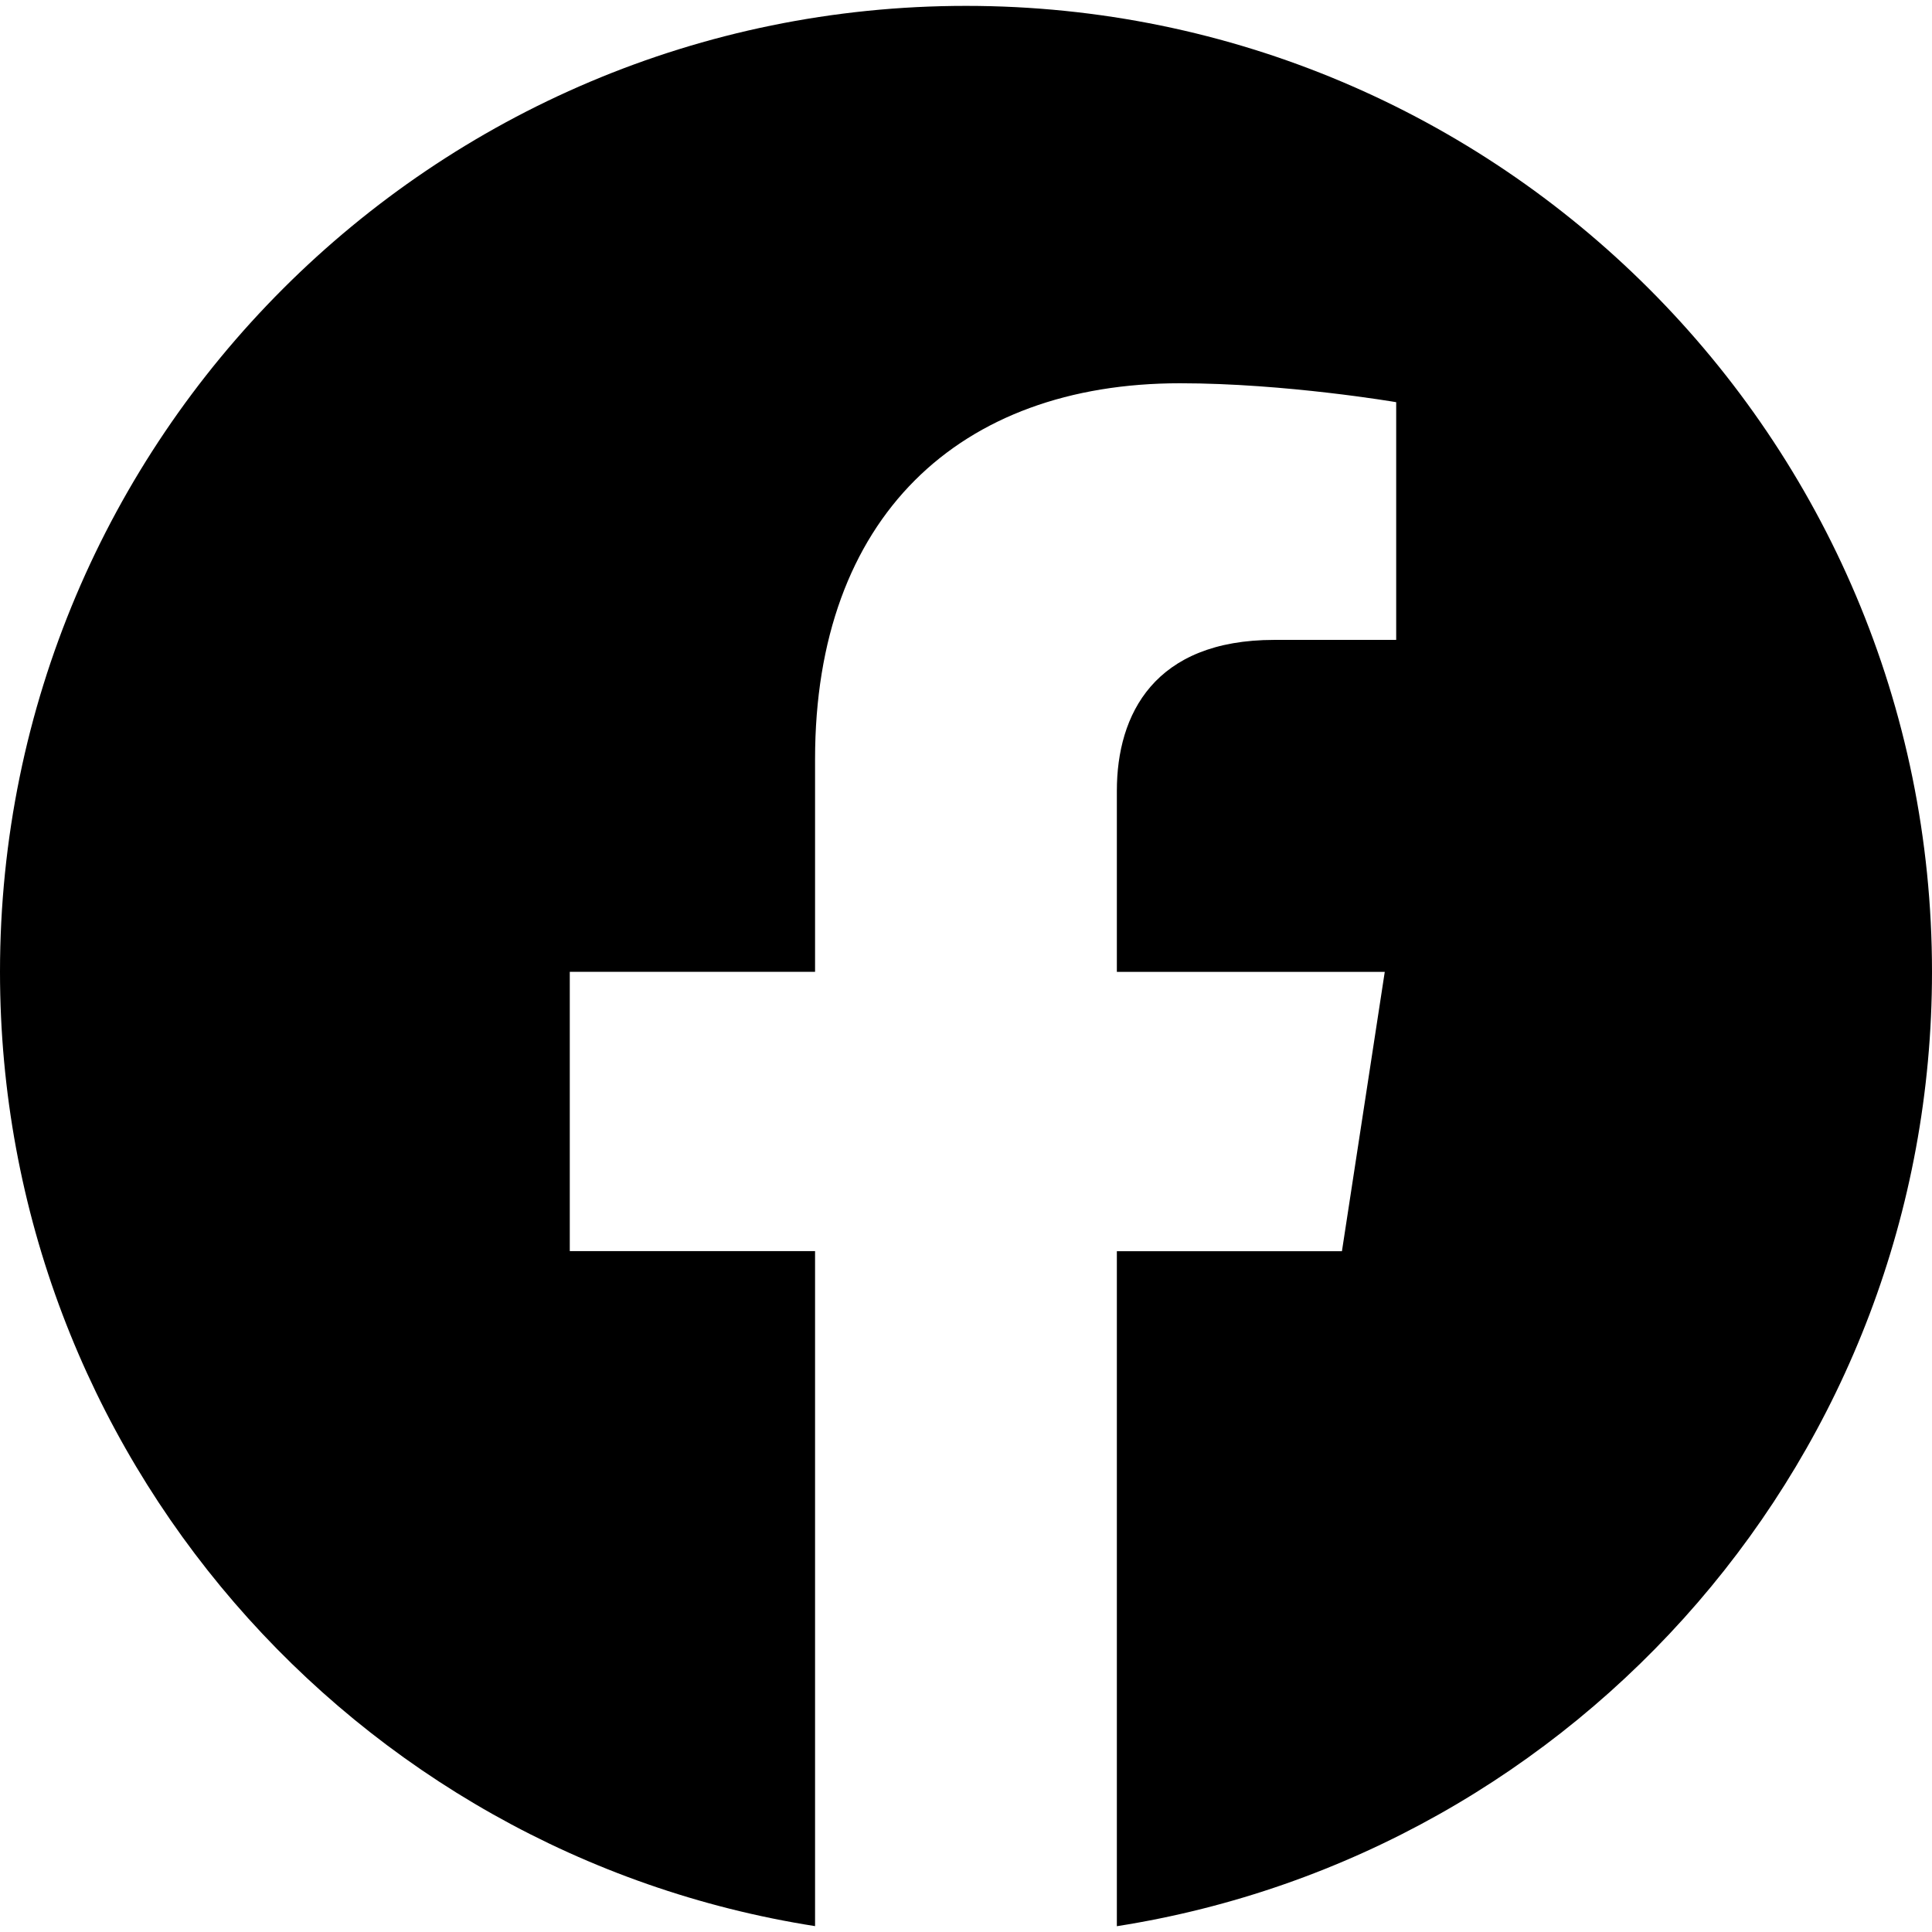
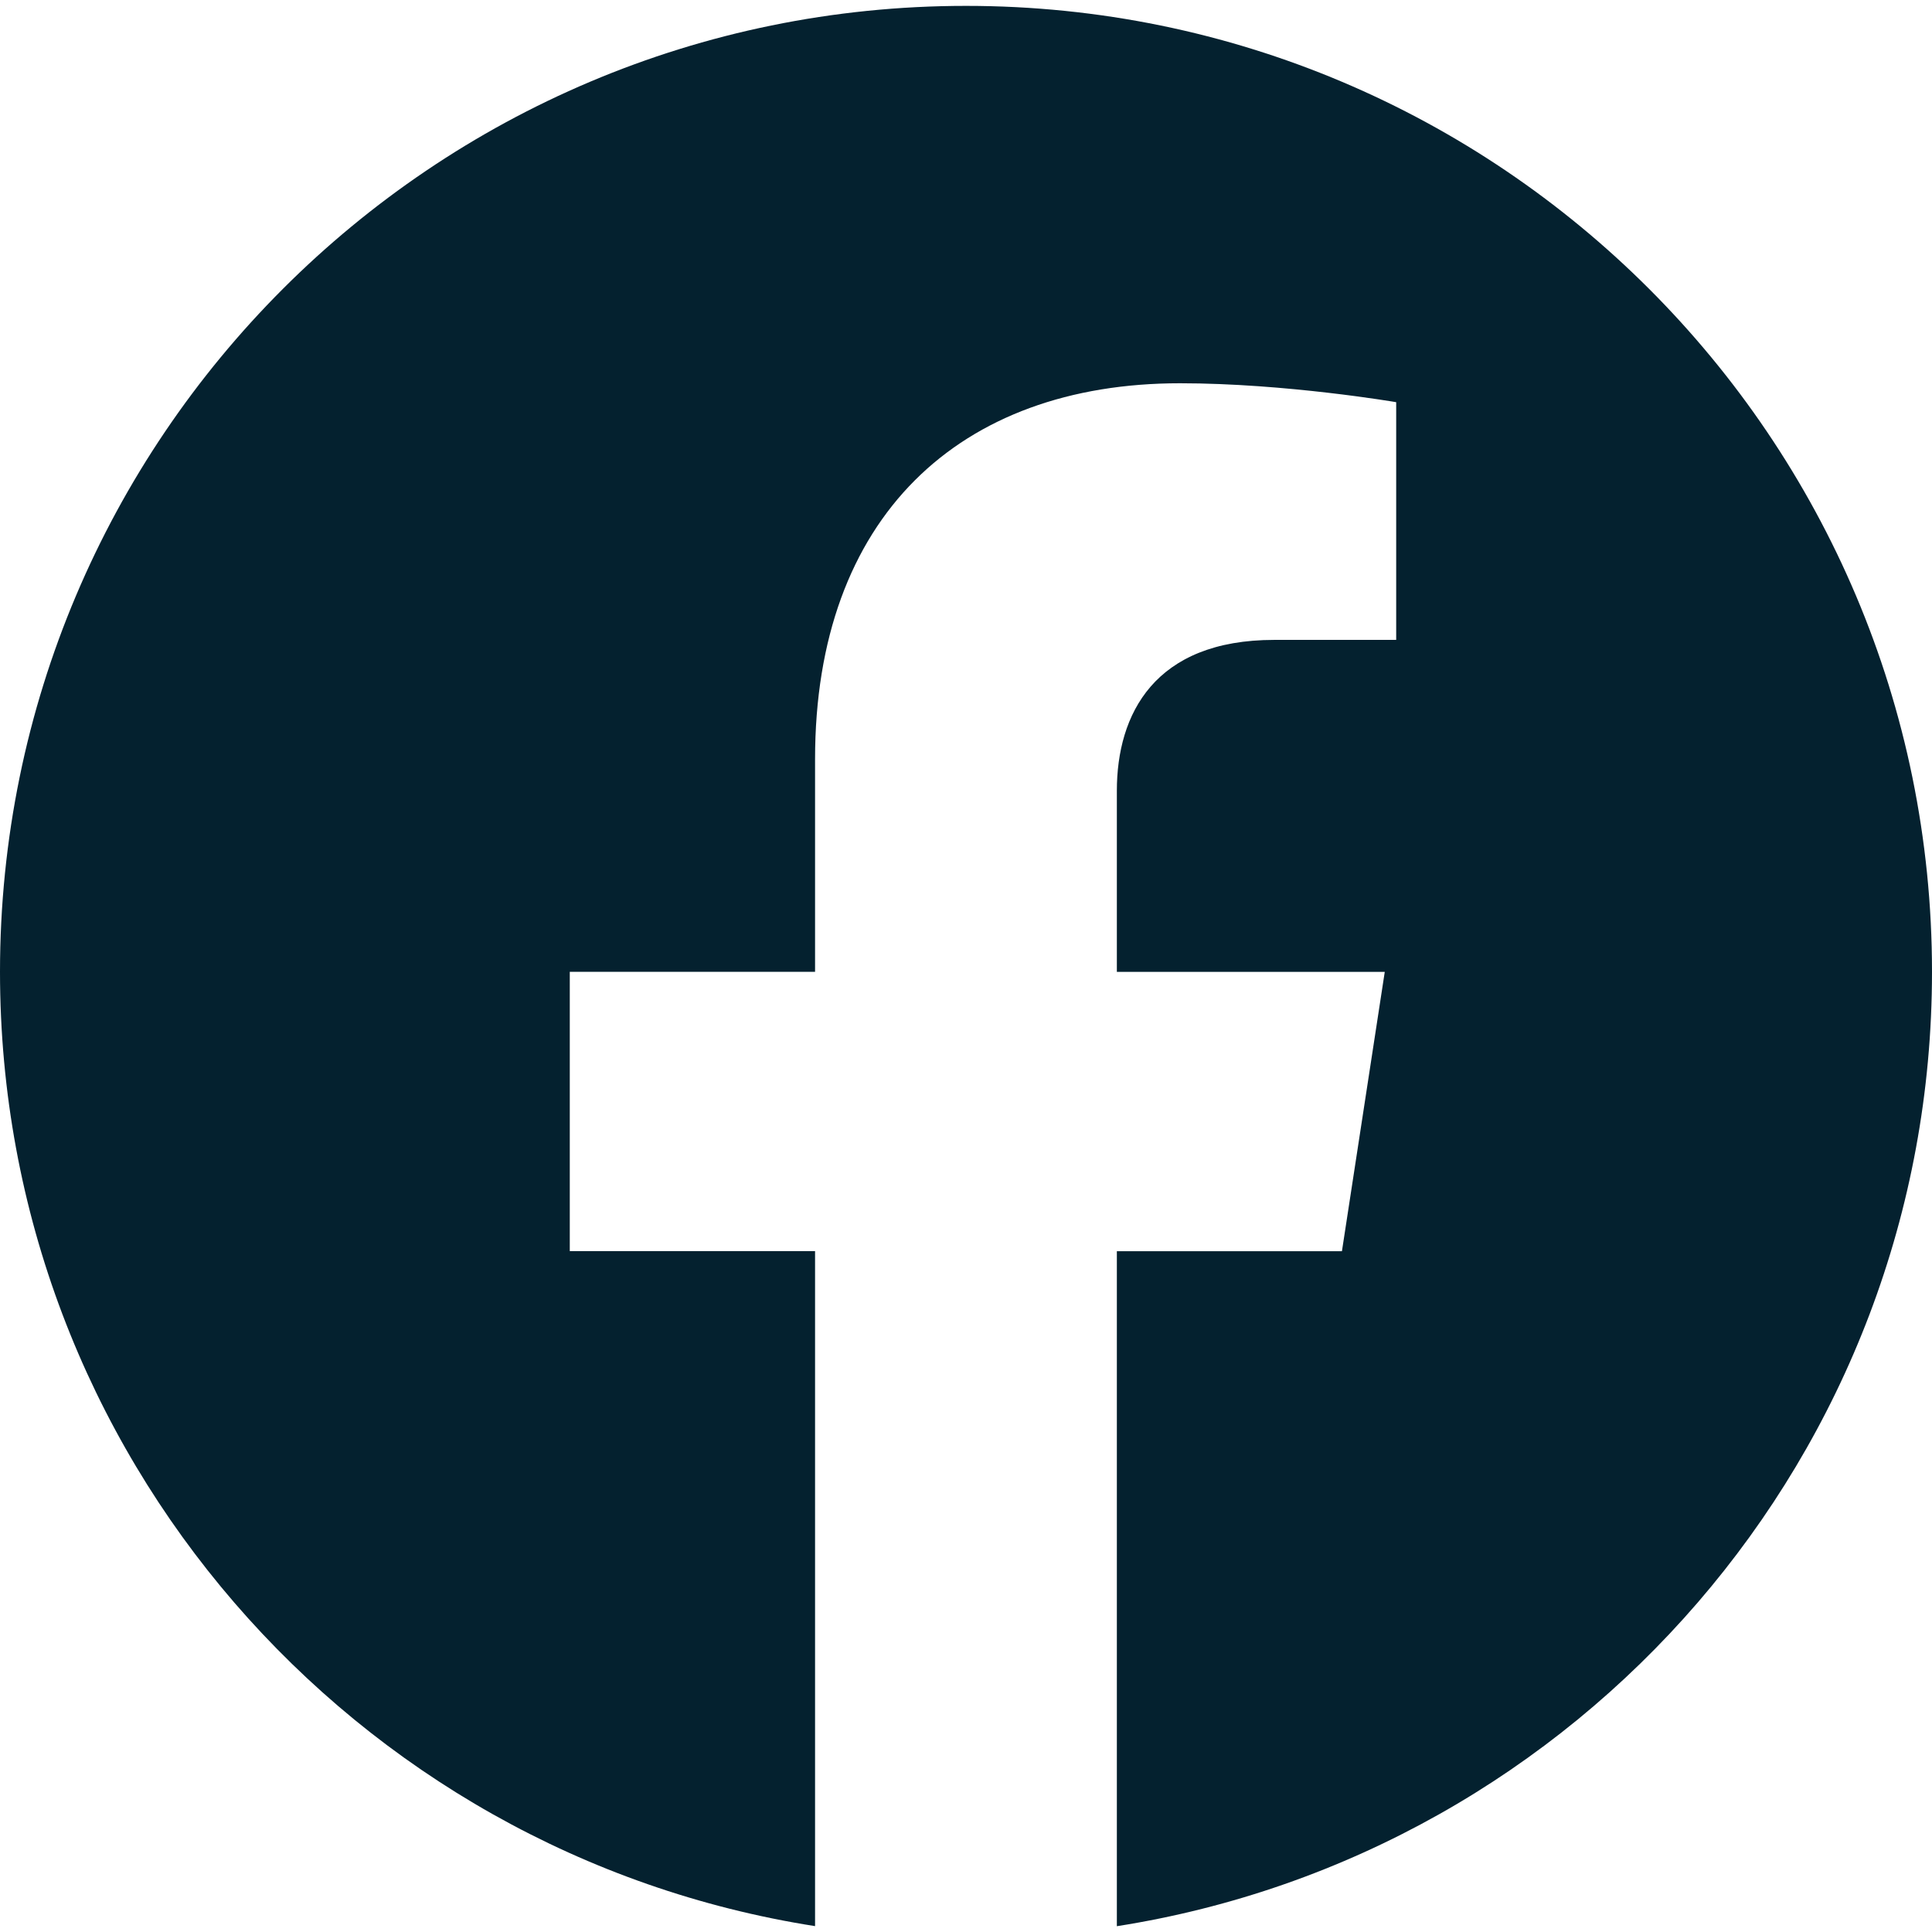
- <svg xmlns="http://www.w3.org/2000/svg" role="img" viewBox="0 0 24 24">
+ <svg xmlns="http://www.w3.org/2000/svg" fill="#04212f" role="img" viewBox="0 0 24 24">
  <path d="M24 12.073c0-6.627-5.373-12-12-12s-12 5.373-12 12c0 5.99 4.388 10.954 10.125 11.854v-8.385H7.078v-3.47h3.047V9.43c0-3.007 1.792-4.669 4.533-4.669 1.312 0 2.686.235 2.686.235v2.953H15.83c-1.491 0-1.956.925-1.956 1.874v2.25h3.328l-.532 3.47h-2.796v8.385C19.612 23.027 24 18.062 24 12.073z" />
</svg>
